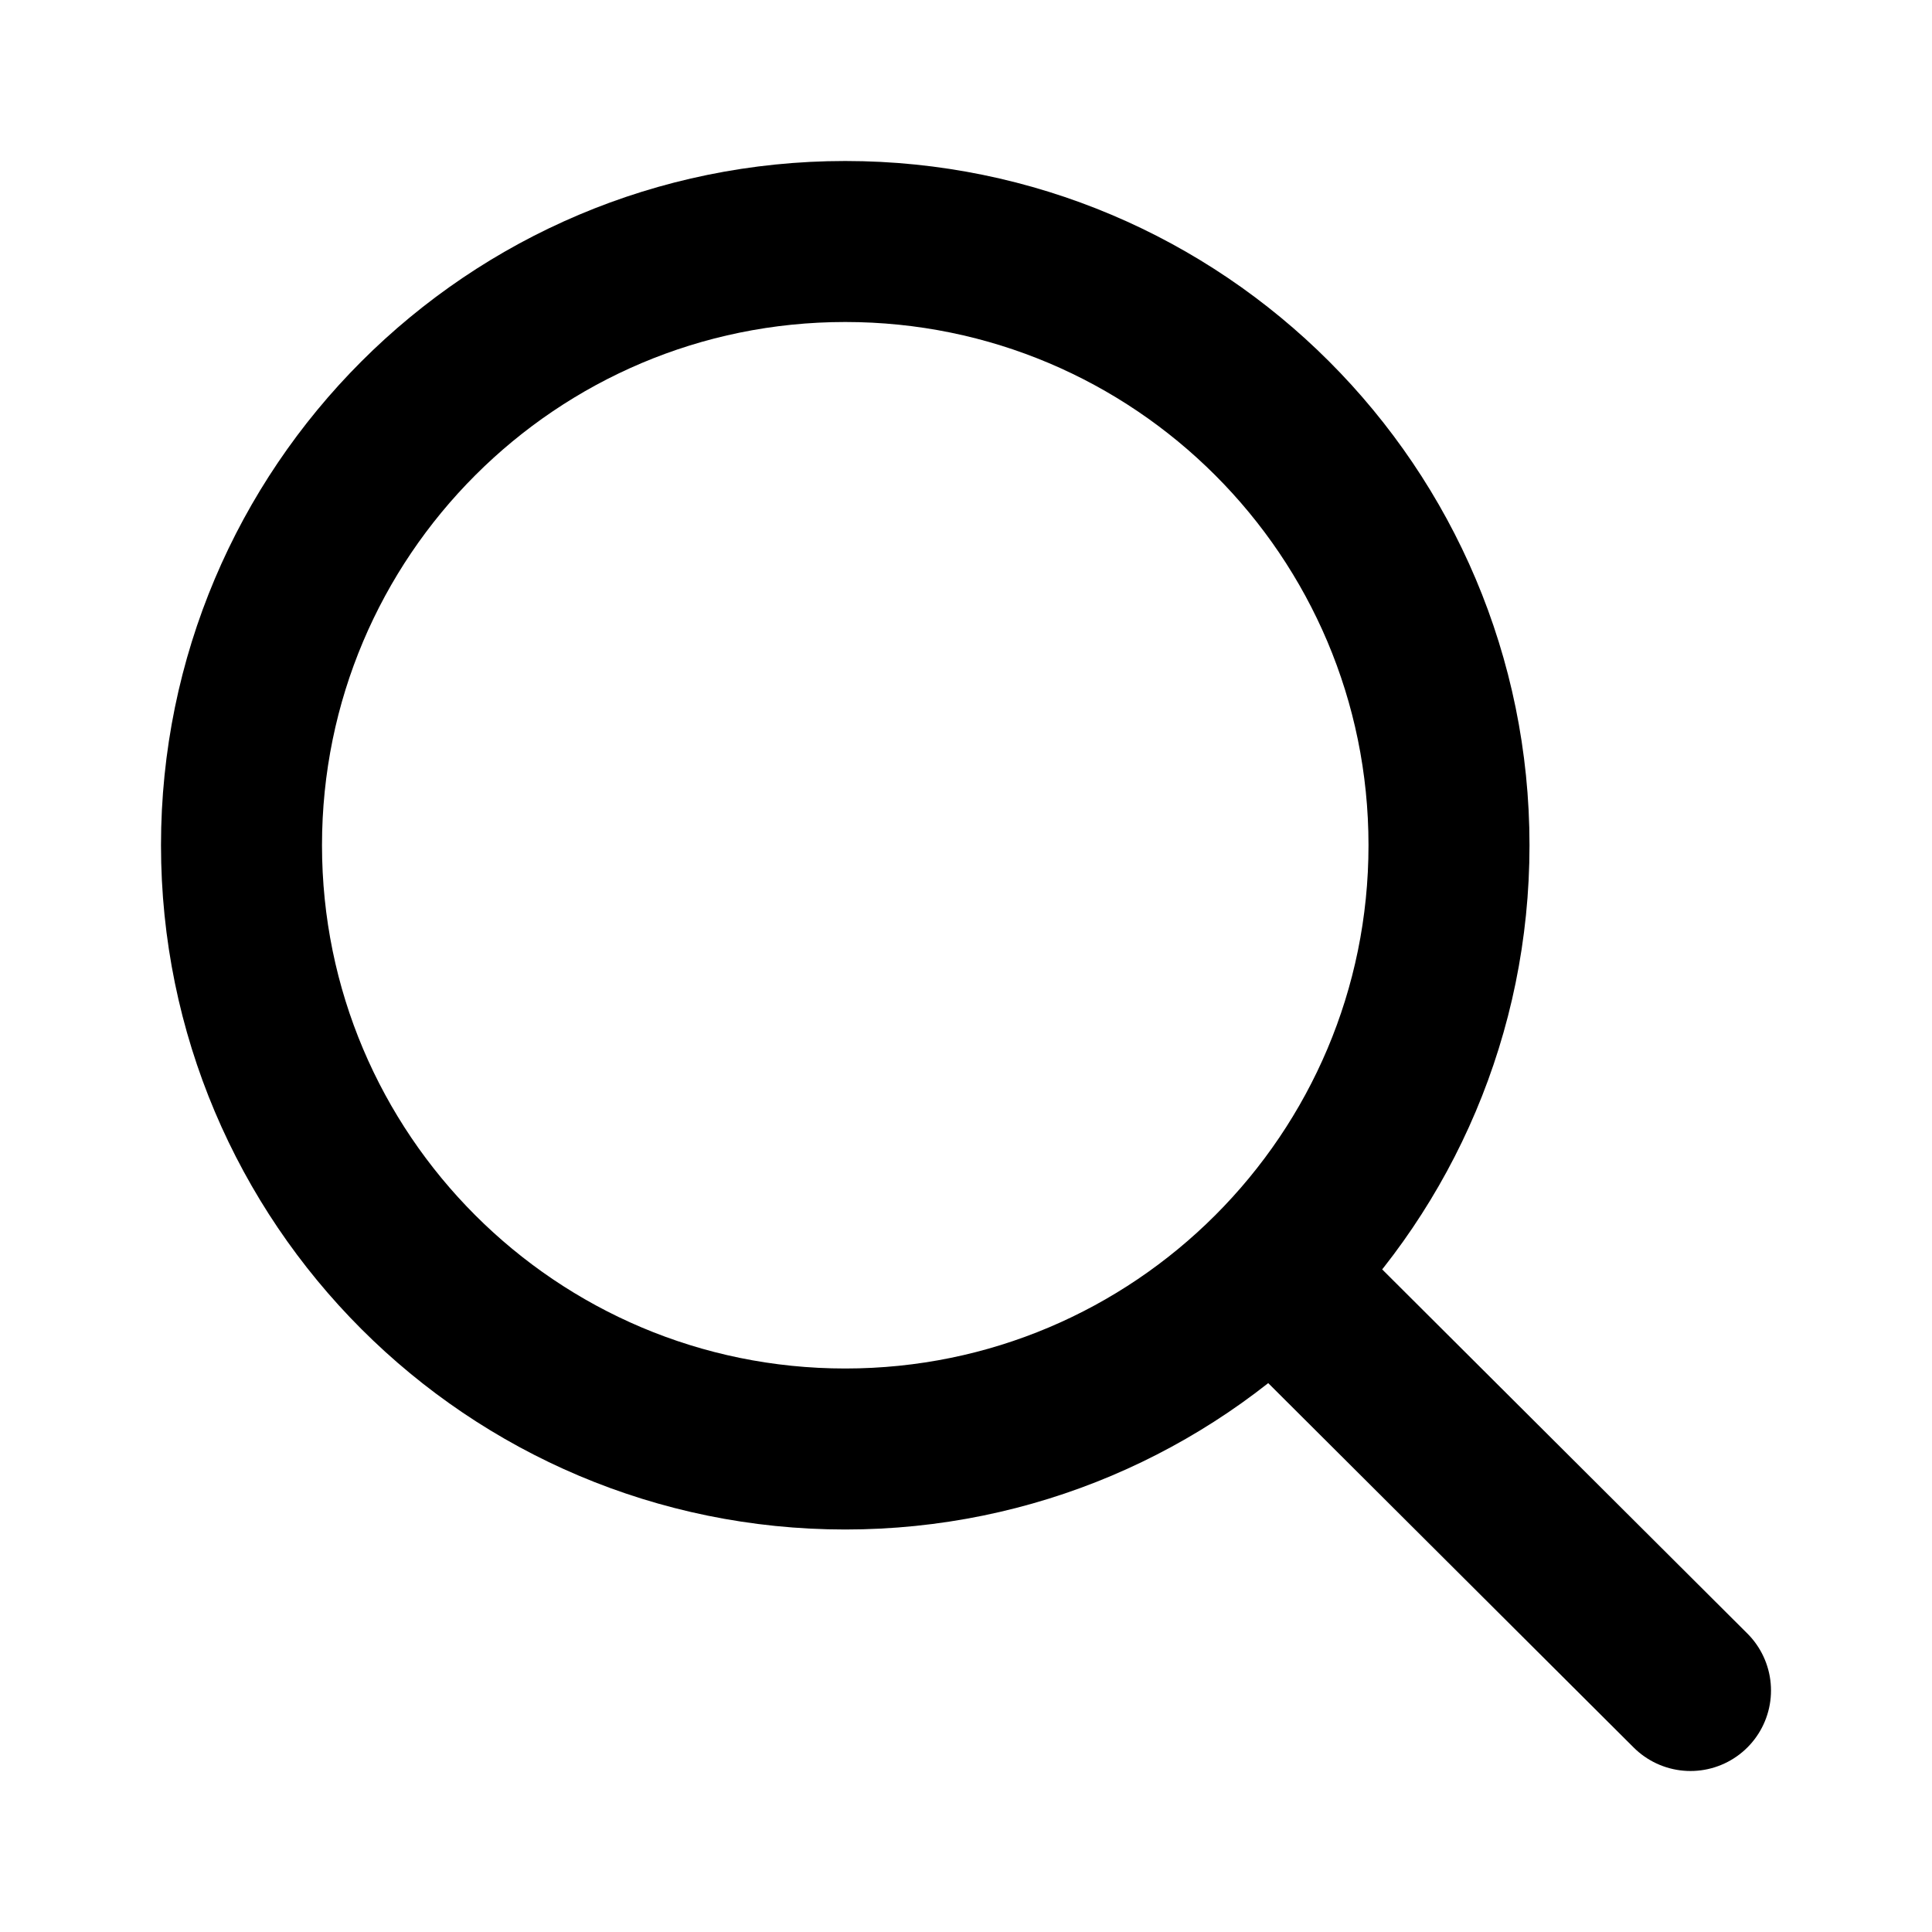
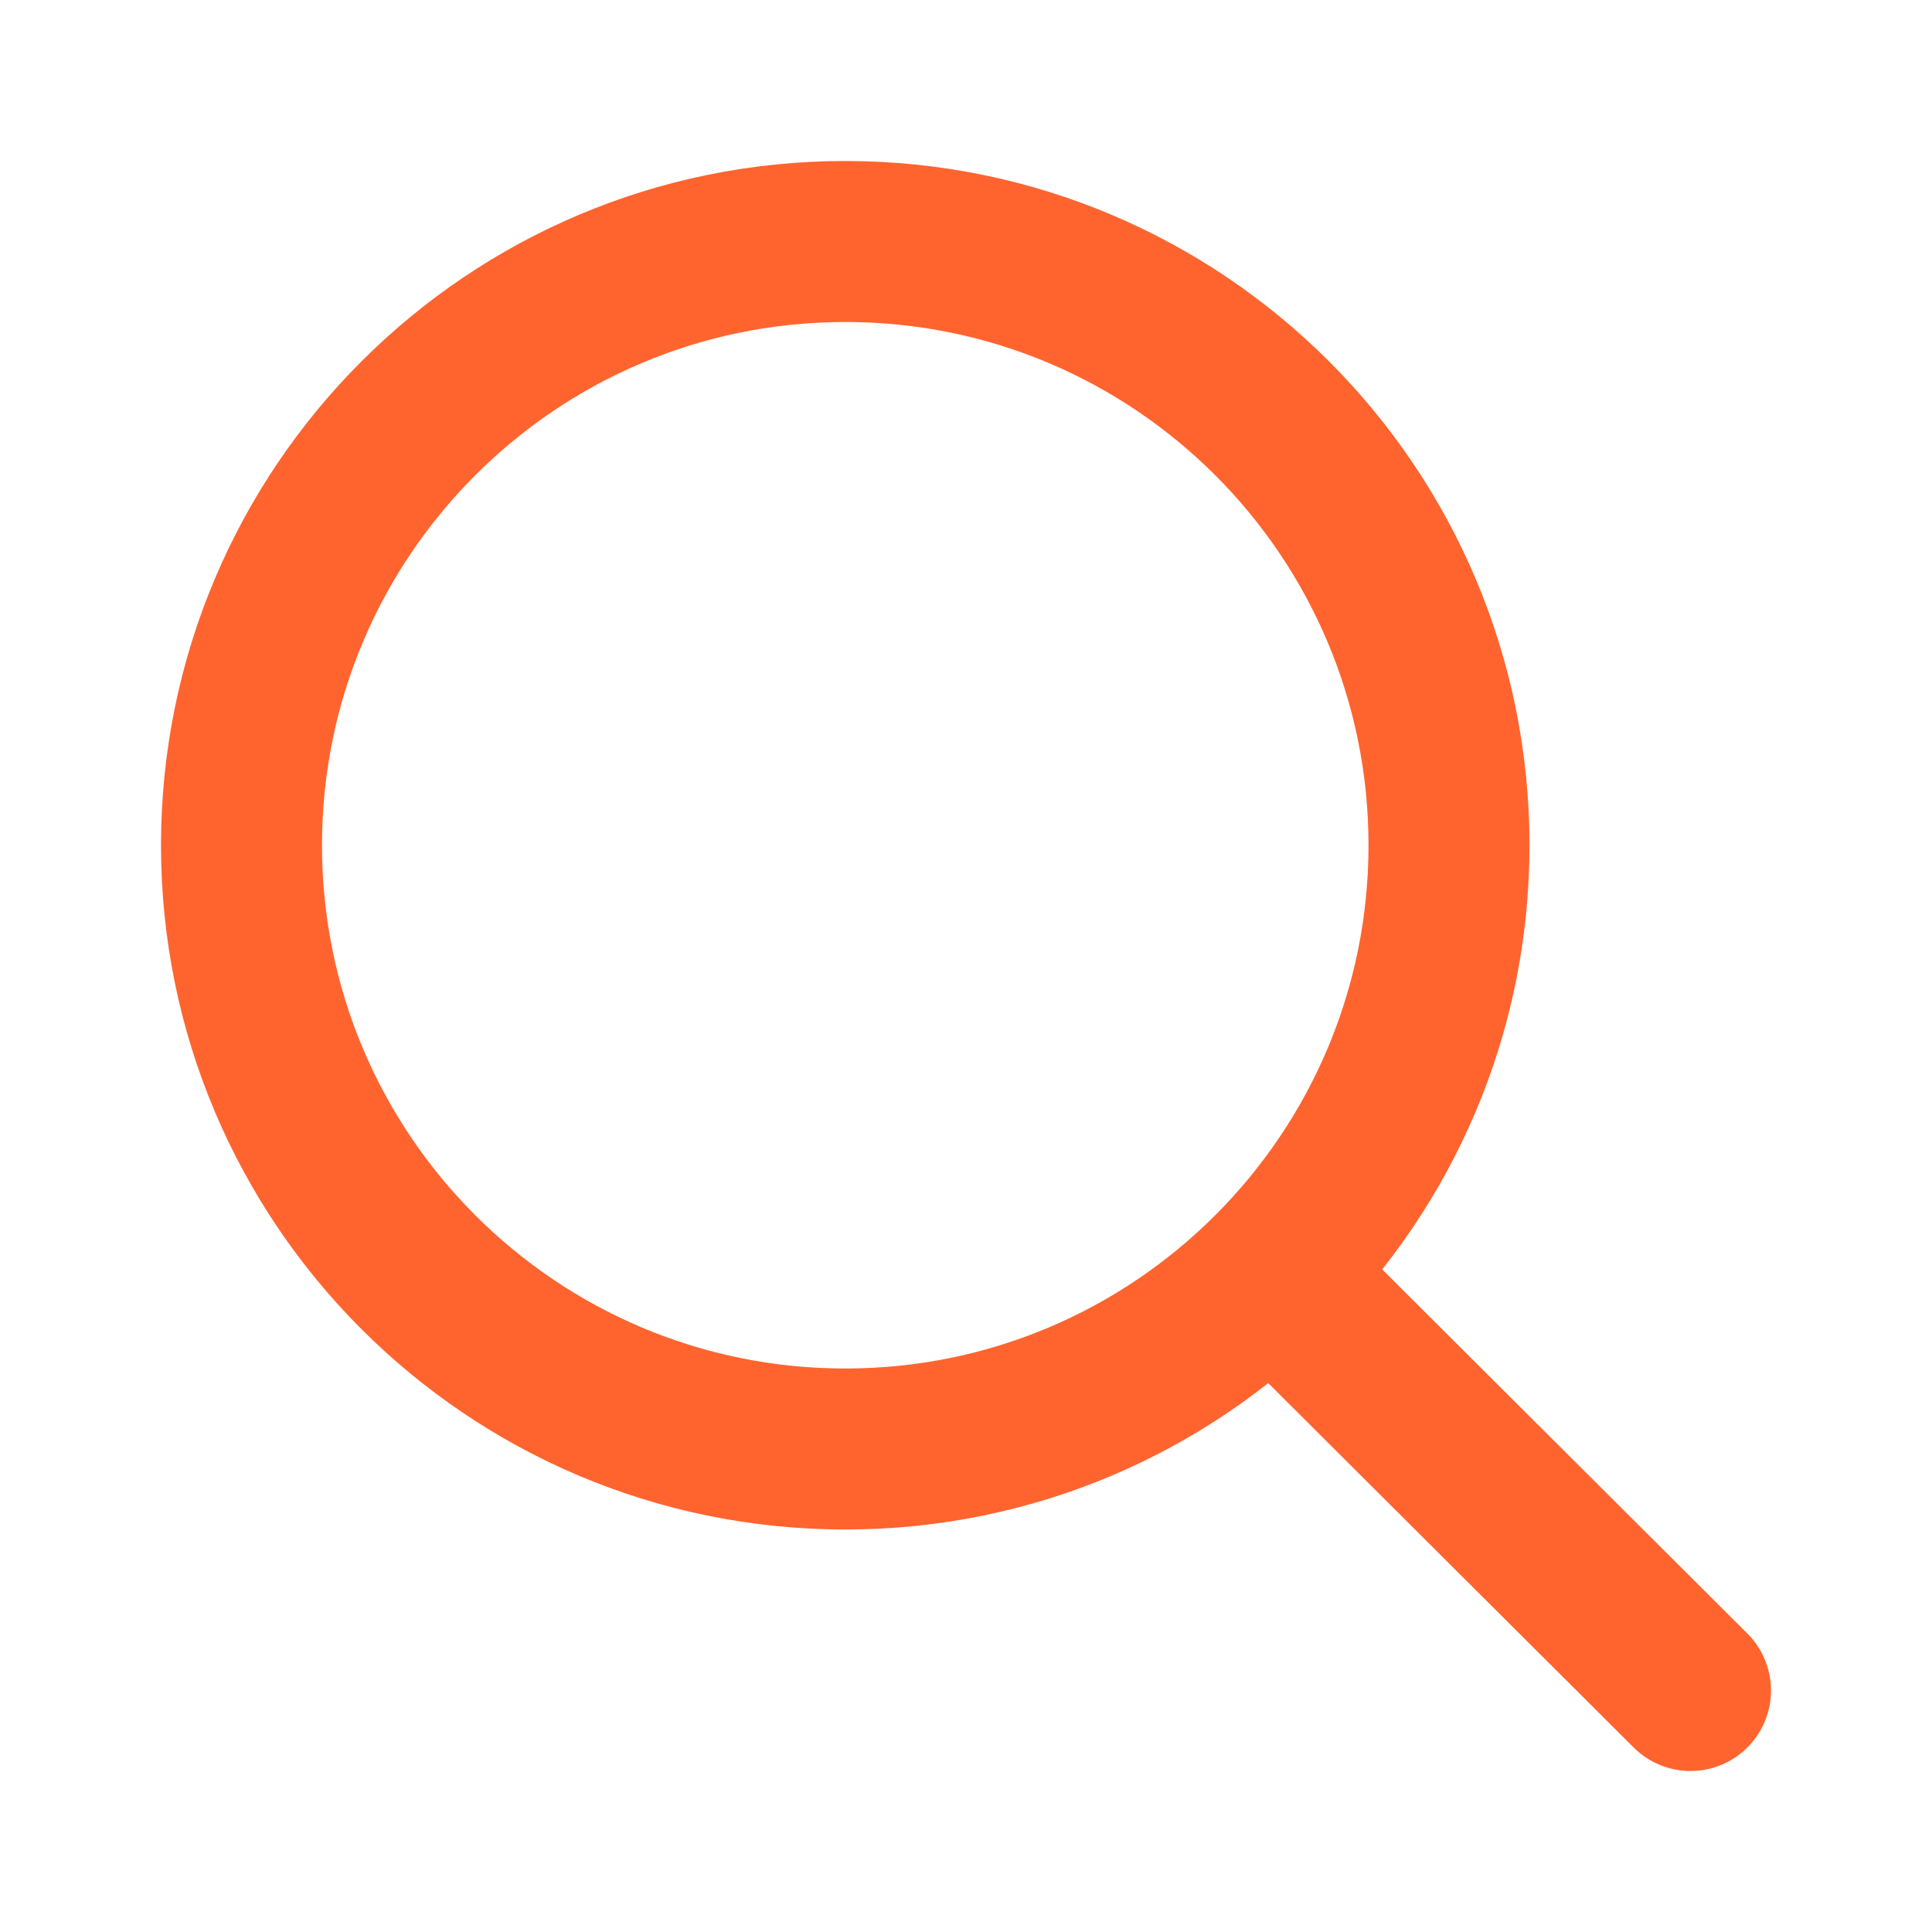
<svg xmlns="http://www.w3.org/2000/svg" width="24" height="24" viewBox="0 0 24 24" fill="none">
-   <path d="M15.796 15.811L21 21M18 10.5C18 14.642 14.642 18 10.5 18C6.358 18 3 14.642 3 10.5C3 6.358 6.358 3 10.5 3C14.642 3 18 6.358 18 10.5Z" stroke="#000" stroke-width="2" stroke-linecap="round" stroke-linejoin="round" />
+   <path d="M15.796 15.811L21 21M18 10.5C18 14.642 14.642 18 10.5 18C6.358 18 3 14.642 3 10.5C3 6.358 6.358 3 10.5 3C14.642 3 18 6.358 18 10.5Z" stroke="#FF642F" stroke-width="2" stroke-linecap="round" stroke-linejoin="round" />
</svg>
